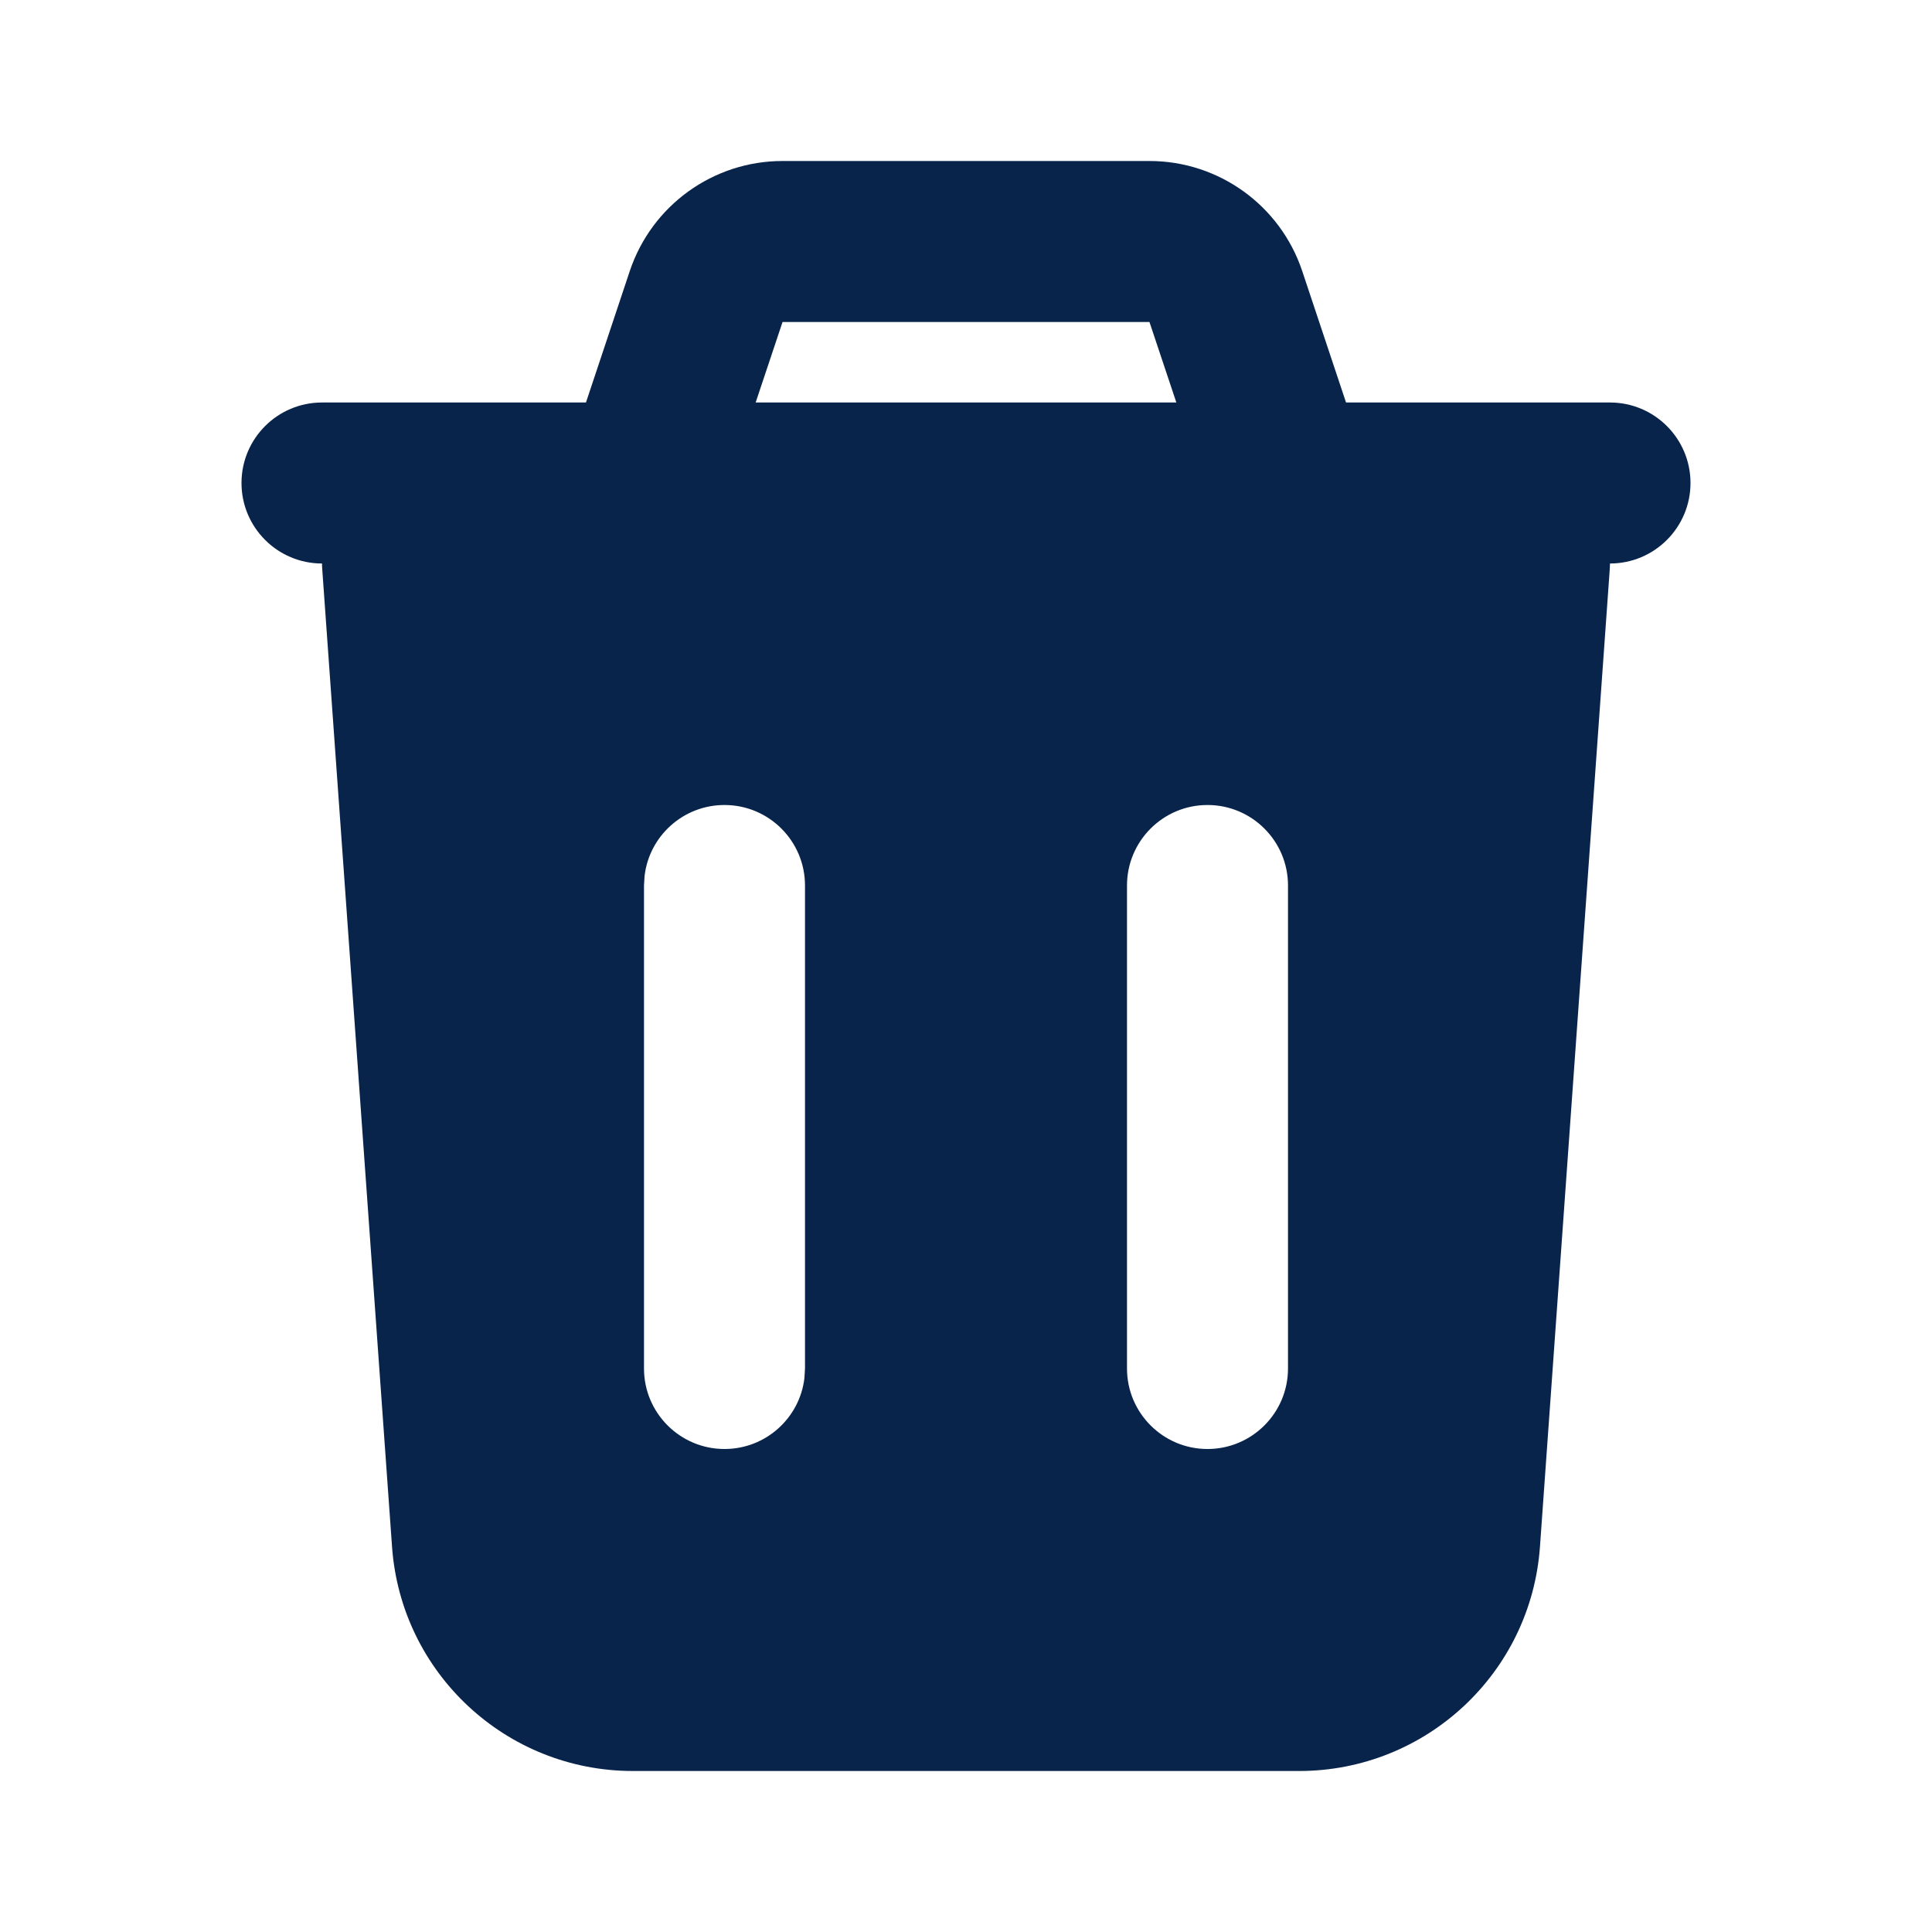
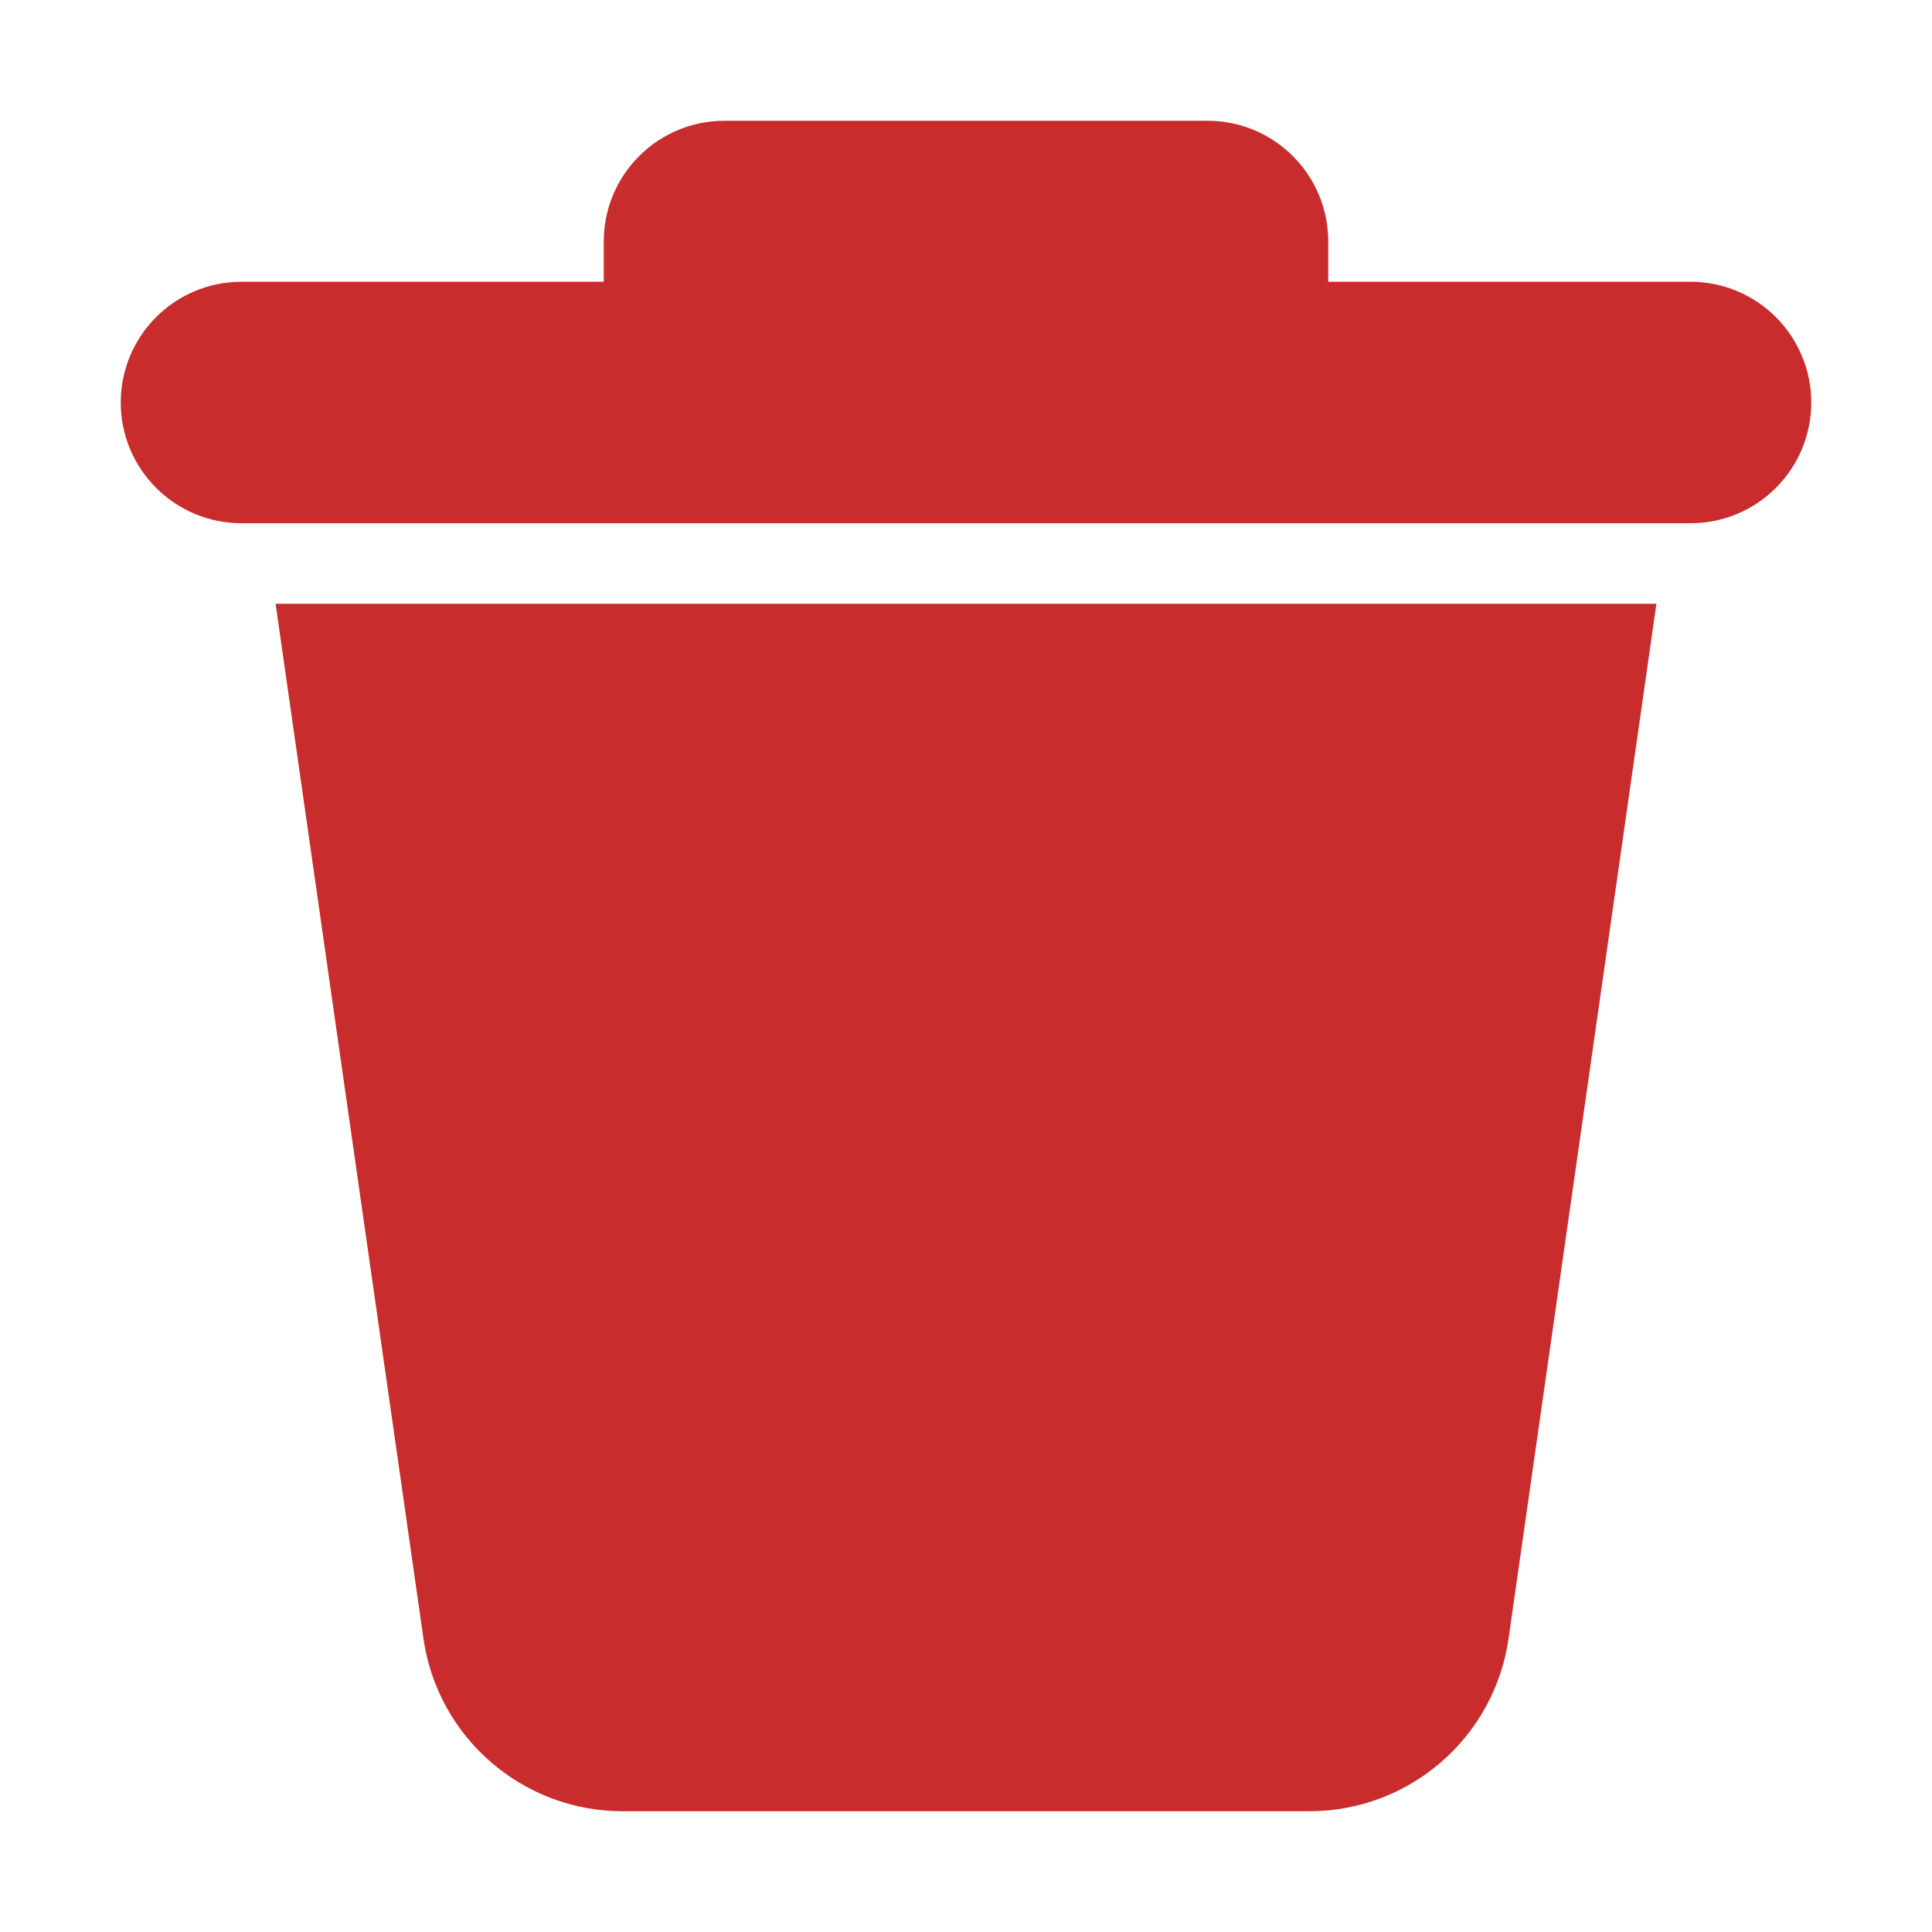
- <svg xmlns="http://www.w3.org/2000/svg" width="800px" height="800px" viewBox="0 0 24 24" version="1.1">
-   <g id="some-1" stroke="none" stroke-width="1" fill="none" fill-rule="evenodd">
-     <g id="System" transform="translate(-576, -240)">
-       <g id="delete_2_fill" transform="translate(576, 240)">
-         <path d="M24,0 L24,24 L0,24 L0,0 L24,0 Z M12.593,23.258 L12.582,23.26 L12.511,23.295 L12.492,23.299 L12.492,23.299 L12.477,23.295 L12.406,23.26 C12.396,23.256 12.387,23.259 12.382,23.265 L12.378,23.276 L12.361,23.703 L12.366,23.723 L12.377,23.736 L12.48,23.81 L12.495,23.814 L12.495,23.814 L12.507,23.81 L12.611,23.736 L12.623,23.72 L12.623,23.72 L12.627,23.703 L12.61,23.276 C12.608,23.266 12.601,23.259 12.593,23.258 L12.593,23.258 Z M12.858,23.145 L12.845,23.147 L12.66,23.24 L12.65,23.25 L12.65,23.25 L12.647,23.261 L12.665,23.691 L12.67,23.703 L12.67,23.703 L12.678,23.71 L12.879,23.803 C12.891,23.807 12.902,23.803 12.908,23.795 L12.912,23.781 L12.878,23.167 C12.875,23.155 12.867,23.147 12.858,23.145 L12.858,23.145 Z M12.143,23.147 C12.133,23.142 12.122,23.145 12.116,23.153 L12.11,23.167 L12.076,23.781 C12.075,23.793 12.083,23.802 12.093,23.805 L12.108,23.803 L12.309,23.71 L12.319,23.702 L12.319,23.702 L12.323,23.691 L12.34,23.261 L12.337,23.249 L12.337,23.249 L12.328,23.24 L12.143,23.147 Z" id="MingCute" fill-rule="nonzero">
- 
- </path>
-         <path d="M14.279,2 C15.14,2 15.904,2.551 16.177,3.368 L16.721,5 L20,5 C20.552,5 21,5.448 21,6 C21,6.552 20.552,7 20,7 L19.997,7.071 L19.997,7.071 L19.13,19.214 C19.018,20.784 17.712,22 16.138,22 L7.862,22 C6.288,22 4.982,20.784 4.87,19.214 L4.003,7.071 C4.001,7.047 4,7.024 4,7 C3.448,7 3,6.552 3,6 C3,5.448 3.448,5 4,5 L7.279,5 L7.823,3.368 C8.096,2.551 8.86,2 9.721,2 L14.279,2 Z M9,10 C8.487,10 8.064,10.386 8.007,10.883 L8,11 L8,17 C8,17.552 8.448,18 9,18 C9.513,18 9.936,17.614 9.993,17.117 L10,17 L10,11 C10,10.448 9.552,10 9,10 Z M15,10 C14.448,10 14,10.448 14,11 L14,17 C14,17.552 14.448,18 15,18 C15.552,18 16,17.552 16,17 L16,11 C16,10.448 15.552,10 15,10 Z M14.279,4 L9.721,4 L9.387,5 L14.613,5 L14.279,4 Z" id="形状" fill="#09244B">
- 
- </path>
-       </g>
-     </g>
+ <svg xmlns="http://www.w3.org/2000/svg" fill="#c92c2c" width="800px" height="800px" viewBox="0 0 24 24" stroke="#c92c2c">
+   <g id="SVGRepo_bgCarrier" stroke-width="0" />
+   <g id="SVGRepo_tracerCarrier" stroke-linecap="round" stroke-linejoin="round" />
+   <g id="SVGRepo_iconCarrier">
+     <path d="M5.755,20.283,4,8H20L18.245,20.283A2,2,0,0,1,16.265,22H7.735A2,2,0,0,1,5.755,20.283ZM21,4H16V3a1,1,0,0,0-1-1H9A1,1,0,0,0,8,3V4H3A1,1,0,0,0,3,6H21a1,1,0,0,0,0-2Z" />
  </g>
</svg>
